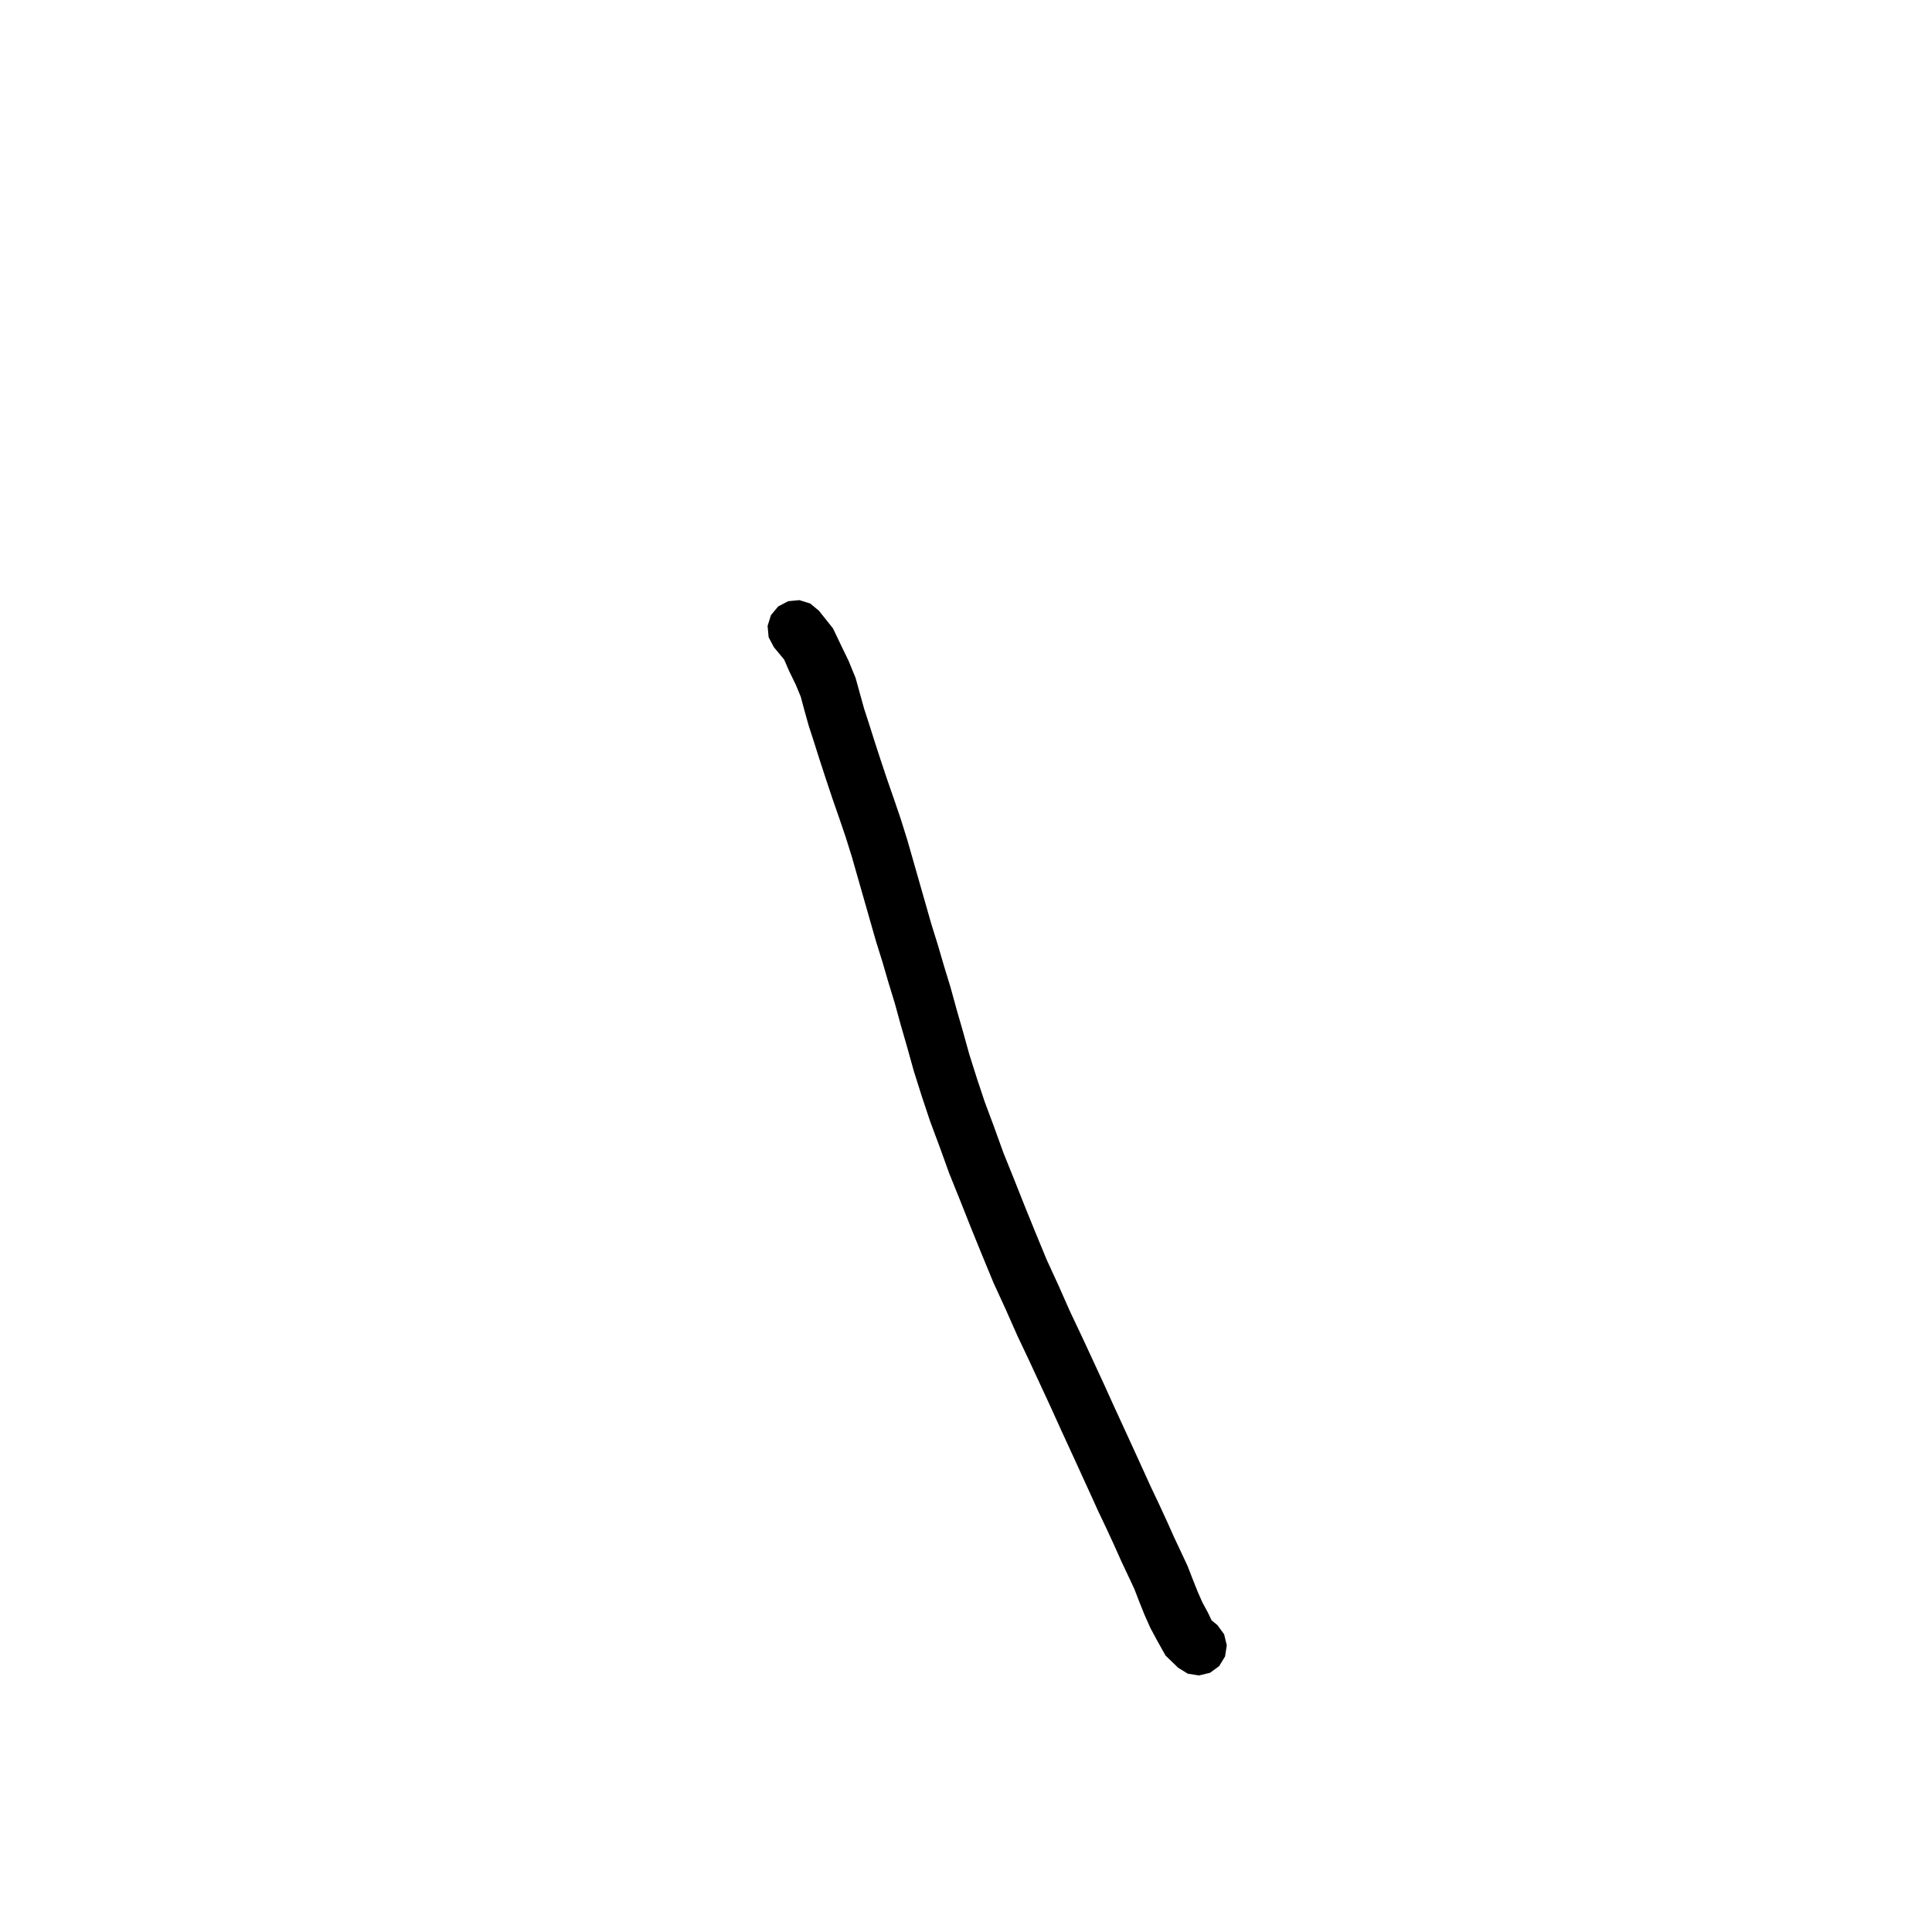
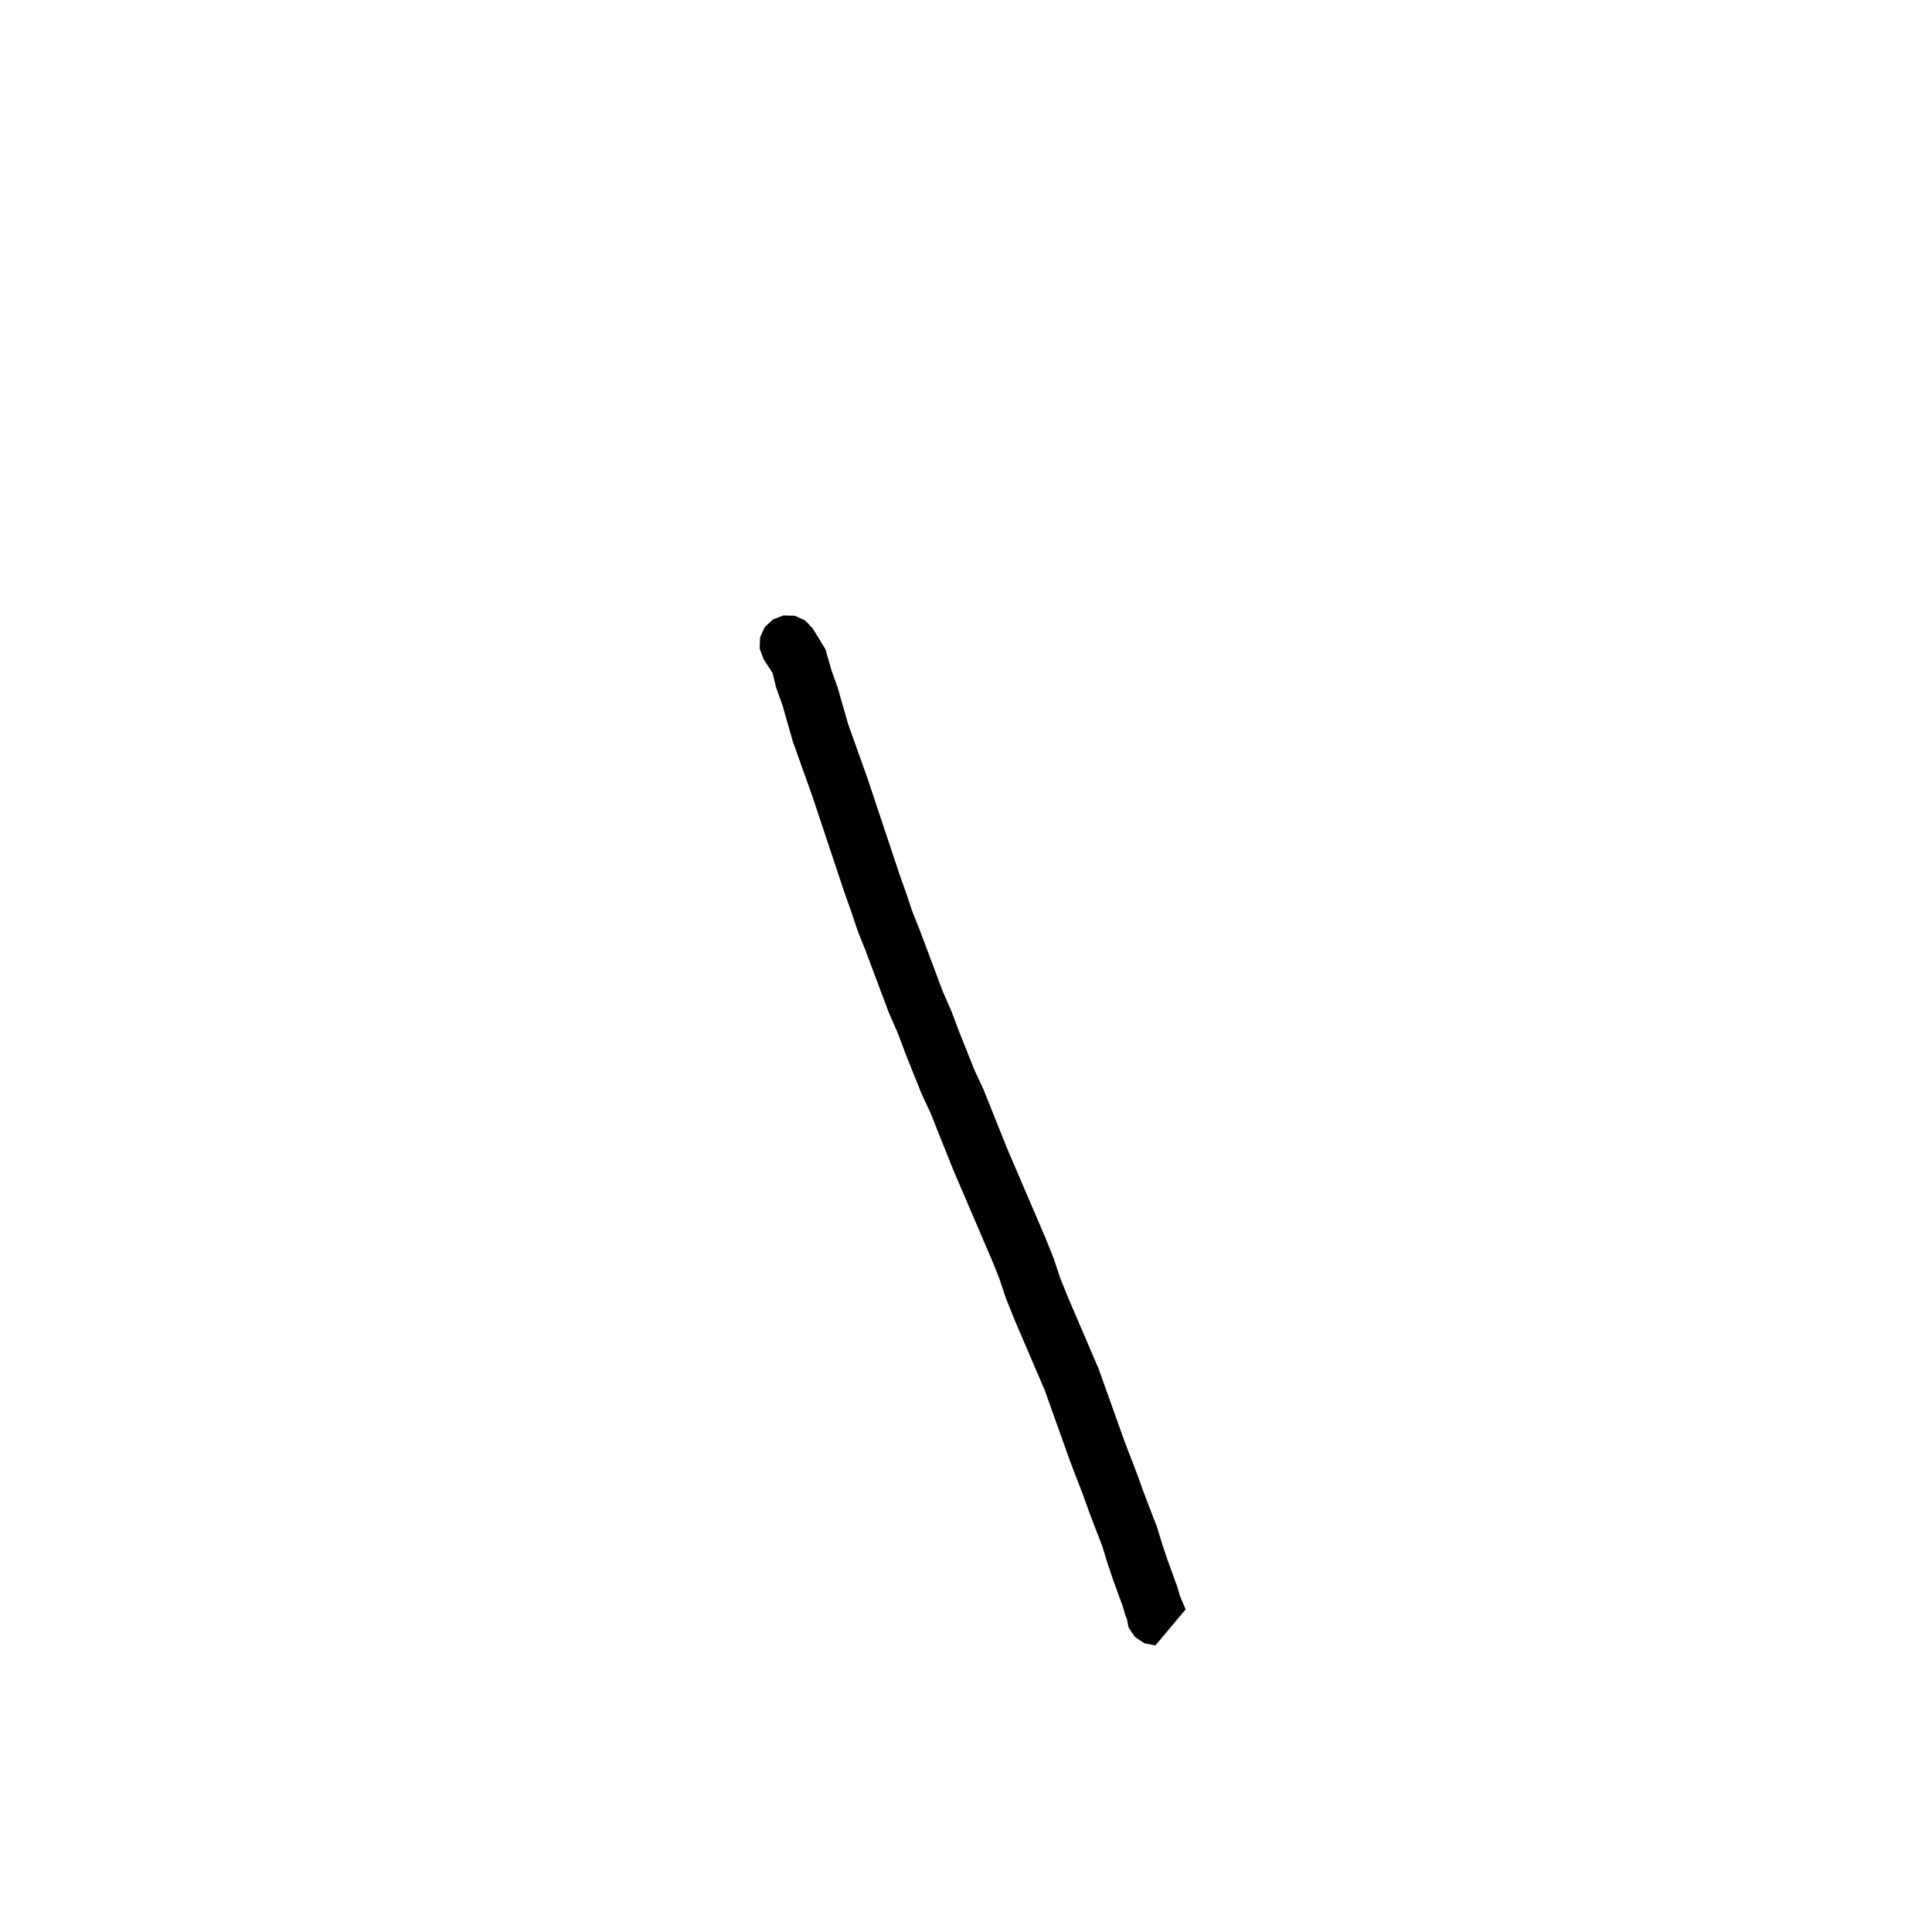
<svg xmlns="http://www.w3.org/2000/svg" viewBox="0 0 300 300" width="300" height="300">
-   <path d="M 120.169 100.498 L 121.761 102.419 L 122.532 104.19 L 123.56 106.306 L 124.344 108.194 L 124.861 110.128 L 125.558 112.632 L 126.381 115.173 L 127.249 117.91 L 128.193 120.808 L 129.207 123.851 L 130.278 126.931 L 131.322 129.996 L 132.289 133.089 L 133.206 136.303 L 134.14 139.57 L 135.073 142.836 L 136.022 146.156 L 137.026 149.368 L 137.955 152.556 L 138.945 155.787 L 139.868 159.153 L 140.87 162.625 L 141.887 166.282 L 143.12 170.189 L 144.424 174.1 L 145.908 178.082 L 147.396 182.206 L 149.089 186.405 L 150.757 190.61 L 152.502 194.905 L 154.274 199.197 L 156.164 203.316 L 157.975 207.406 L 159.793 211.244 L 161.517 214.959 L 163.175 218.54 L 164.773 222.068 L 166.311 225.411 L 167.774 228.605 L 169.172 231.666 L 170.518 234.628 L 171.791 237.309 L 172.97 239.862 L 174.109 242.408 L 175.194 244.713 L 176.131 246.706 L 176.879 248.648 L 177.719 250.746 L 178.627 252.782 L 179.631 254.655 L 180.983 257.07 L 182.948 258.973 L 184.445 259.89 L 186.18 260.163 L 187.887 259.752 L 189.307 258.719 L 190.223 257.221 L 190.496 255.487 L 190.085 253.78 L 189.052 252.36 L 188.128 251.597 L 187.569 250.412 L 186.707 248.818 L 186.014 247.254 L 185.254 245.352 L 184.403 243.161 L 183.34 240.887 L 182.291 238.658 L 181.163 236.138 L 179.942 233.491 L 178.682 230.838 L 177.362 227.934 L 175.959 224.861 L 174.489 221.656 L 172.961 218.332 L 171.358 214.793 L 169.683 211.174 L 167.941 207.422 L 166.159 203.661 L 164.369 199.617 L 162.526 195.603 L 160.831 191.495 L 159.109 187.256 L 157.445 183.062 L 155.804 178.994 L 154.358 174.984 L 152.909 171.1 L 151.68 167.411 L 150.513 163.718 L 149.53 160.175 L 148.532 156.714 L 147.589 153.28 L 146.578 149.978 L 145.641 146.765 L 144.645 143.578 L 143.727 140.364 L 142.794 137.097 L 141.86 133.83 L 140.911 130.511 L 139.878 127.204 L 138.788 124.003 L 137.726 120.949 L 136.741 117.992 L 135.817 115.156 L 134.952 112.427 L 134.175 110.035 L 133.539 107.739 L 132.856 105.272 L 131.774 102.628 L 130.668 100.344 L 129.35 97.581 L 127.164 94.835 L 125.814 93.712 L 124.138 93.191 L 122.389 93.352 L 120.835 94.169 L 119.712 95.519 L 119.191 97.196 L 119.352 98.944 Z" fill="black" fill-rule="nonzero" />
+   <path d="M 118.59 102.385 L 119.961 104.494 L 120.512 106.745 L 121.522 109.577 L 122.279 112.236 L 123.122 115.177 L 124.168 118.114 L 125.168 120.914 L 126.152 123.667 L 127.137 126.623 L 128.137 129.623 L 129.137 132.623 L 130.137 135.623 L 131.152 138.667 L 132.152 141.467 L 133.181 144.549 L 134.41 147.624 L 135.593 150.78 L 136.793 153.98 L 138.037 157.294 L 139.437 160.494 L 140.61 163.624 L 141.828 166.671 L 143.077 169.789 L 144.477 172.789 L 145.628 175.671 L 146.828 178.671 L 148.048 181.721 L 149.27 184.573 L 150.47 187.373 L 151.67 190.173 L 152.87 192.973 L 154.048 195.721 L 155.181 198.549 L 156.181 201.549 L 157.448 204.721 L 158.67 207.573 L 159.87 210.373 L 161.07 213.173 L 162.218 215.845 L 163.168 218.514 L 164.168 221.314 L 165.168 224.114 L 166.186 226.963 L 167.206 229.615 L 168.186 232.163 L 169.186 234.963 L 170.206 237.615 L 171.154 240.072 L 171.92 242.571 L 172.756 245.078 L 173.577 247.338 L 174.337 249.423 L 174.797 250.99 L 175.374 252.091 L 179.406 246.5 L 177.684 246.843 L 176.224 247.818 L 175.249 249.278 L 174.906 251 L 175.249 252.722 L 176.224 254.182 L 177.684 255.157 L 179.406 255.5 L 184.105 249.909 L 183.216 247.81 L 182.875 246.577 L 182.035 244.262 L 181.256 242.122 L 180.492 239.829 L 179.659 237.128 L 178.606 234.385 L 177.626 231.837 L 176.626 229.037 L 175.606 226.385 L 174.626 223.837 L 173.644 221.086 L 172.644 218.286 L 171.644 215.486 L 170.595 212.555 L 169.342 209.627 L 168.142 206.827 L 166.942 204.027 L 165.764 201.279 L 164.631 198.451 L 163.631 195.451 L 162.364 192.279 L 161.142 189.427 L 159.942 186.627 L 158.742 183.827 L 157.542 181.027 L 156.364 178.279 L 155.184 175.329 L 153.984 172.329 L 152.735 169.211 L 151.335 166.211 L 150.184 163.329 L 149.003 160.376 L 147.775 157.106 L 146.375 153.906 L 145.22 150.82 L 144.02 147.62 L 142.803 144.376 L 141.631 141.451 L 140.66 138.533 L 139.66 135.733 L 138.675 132.777 L 137.675 129.777 L 136.675 126.777 L 135.675 123.777 L 134.66 120.733 L 133.644 117.886 L 132.644 115.086 L 131.69 112.423 L 130.933 109.764 L 130.09 106.823 L 129.1 104.055 L 128.185 100.839 L 126.222 97.615 L 125.019 96.336 L 123.418 95.615 L 121.663 95.562 L 120.021 96.184 L 118.742 97.387 L 118.021 98.988 L 117.968 100.743 Z" fill="black" fill-rule="nonzero" />
</svg>
